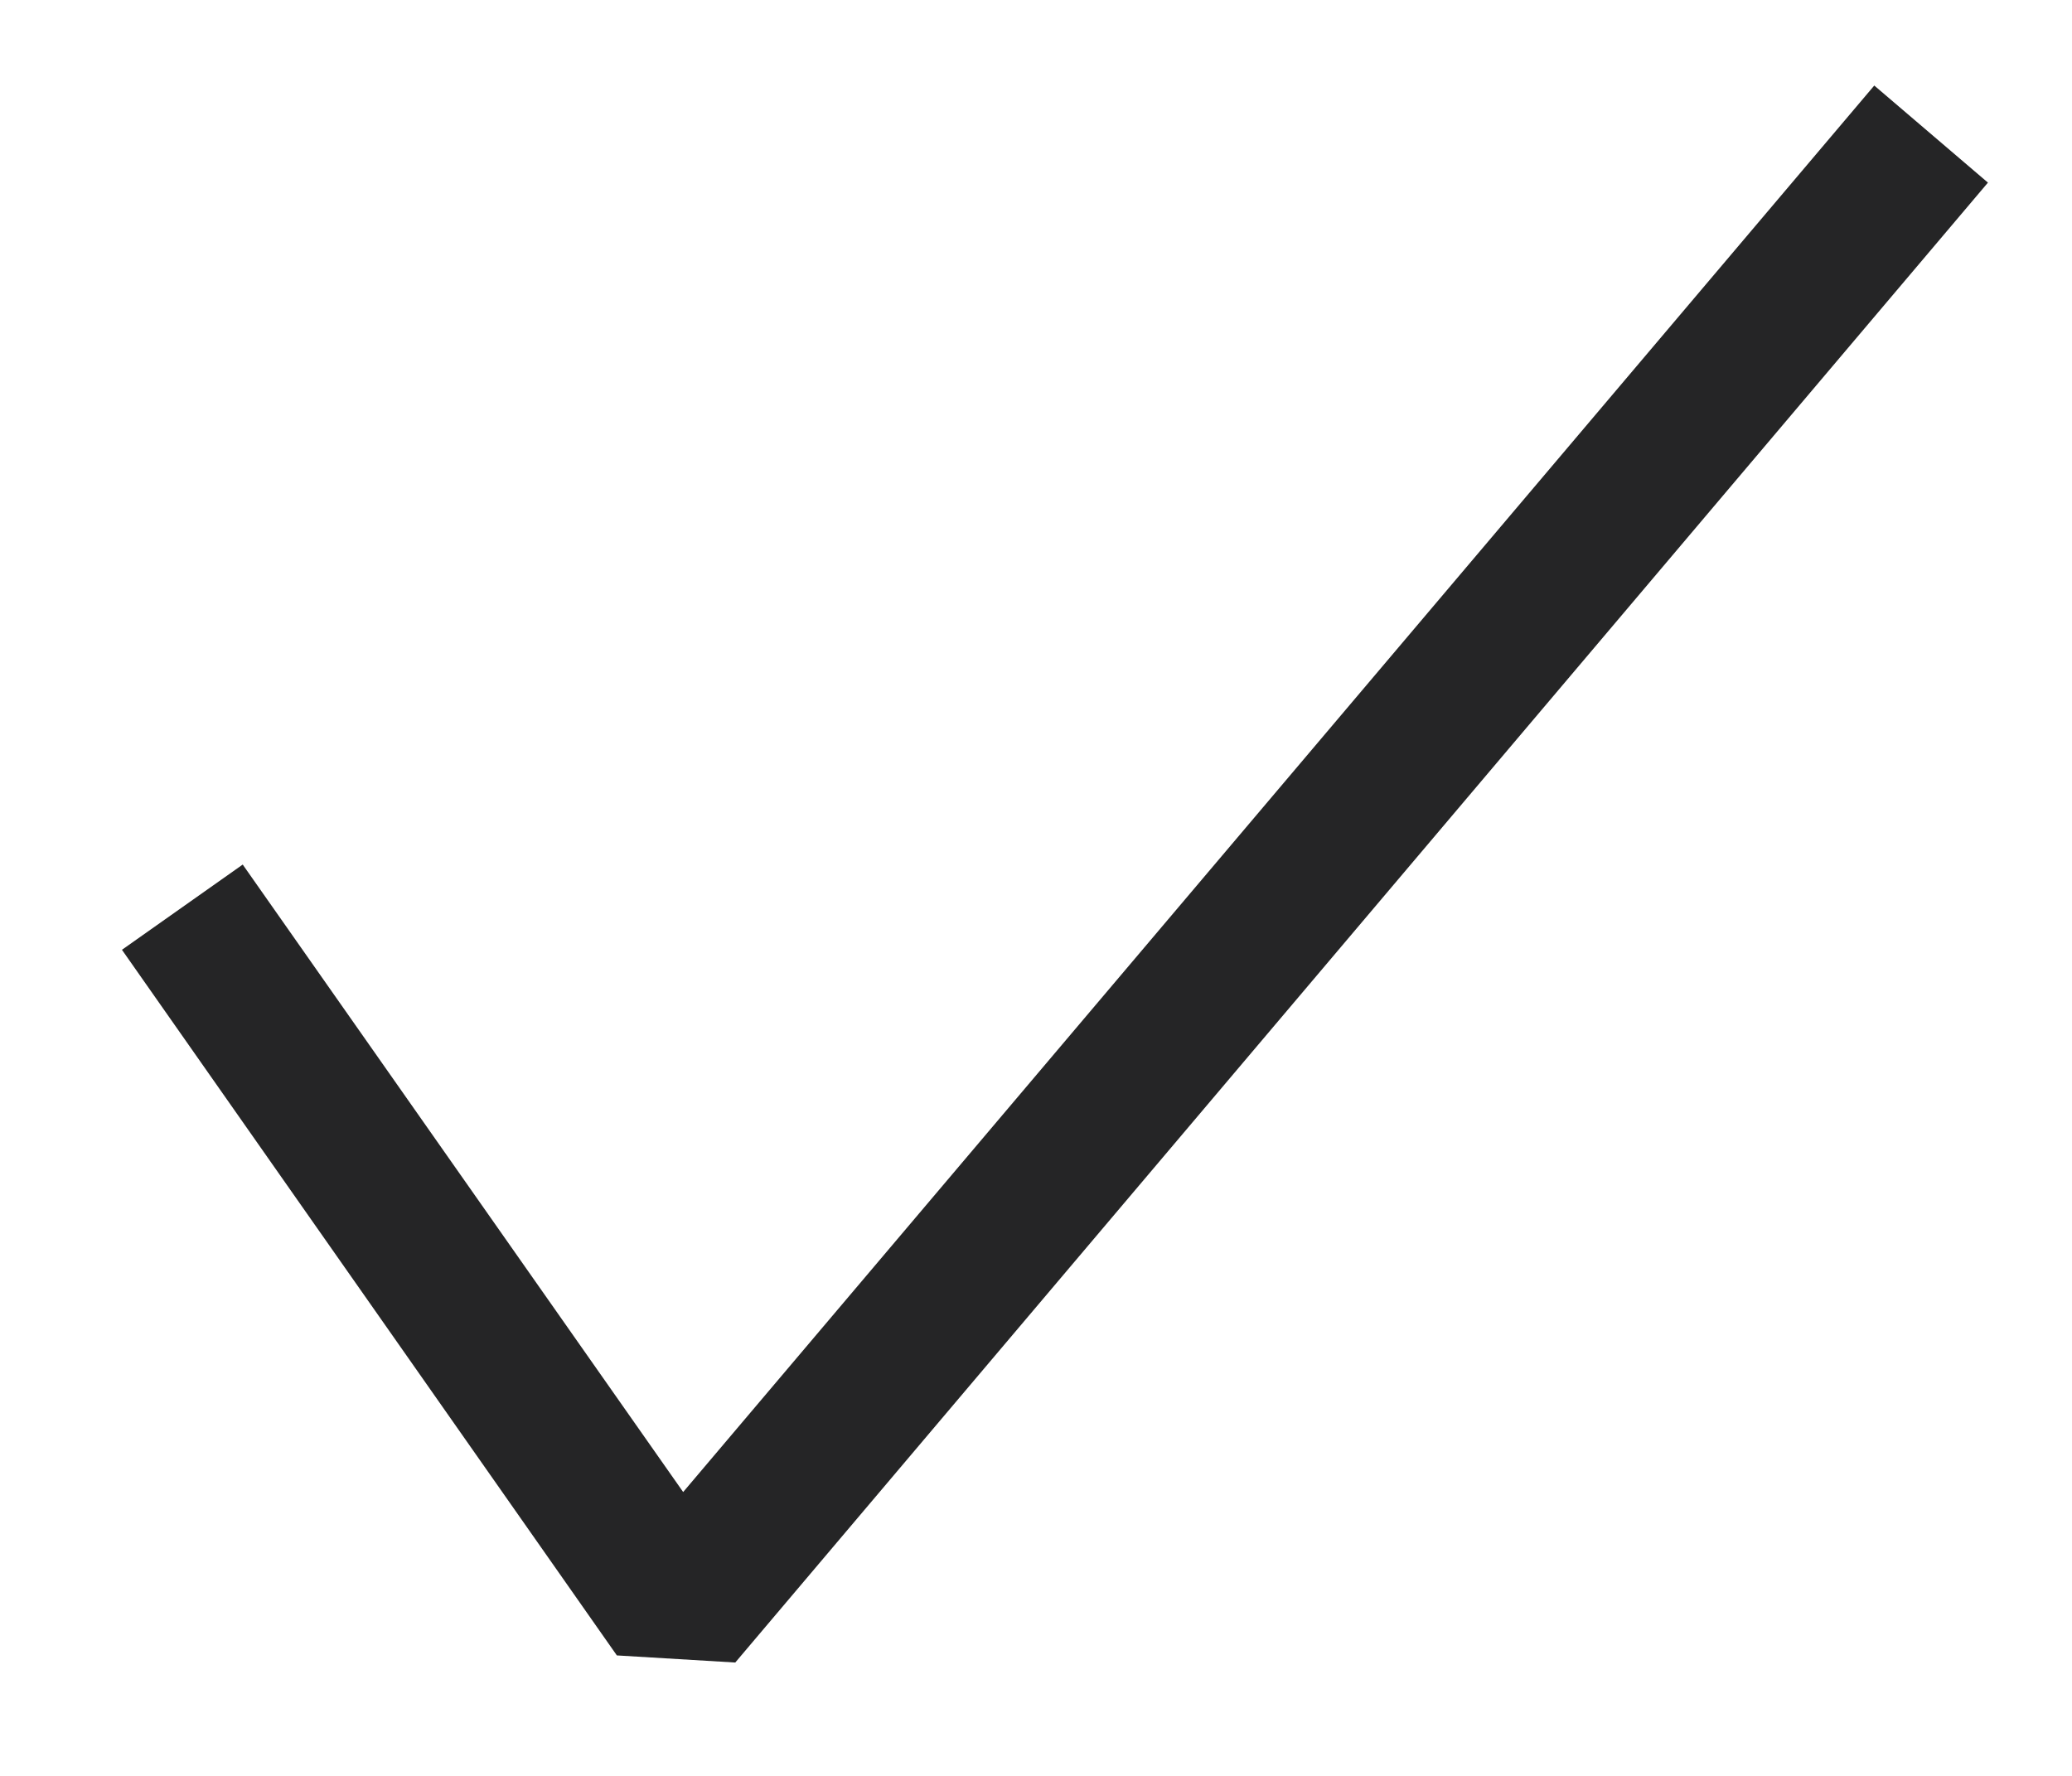
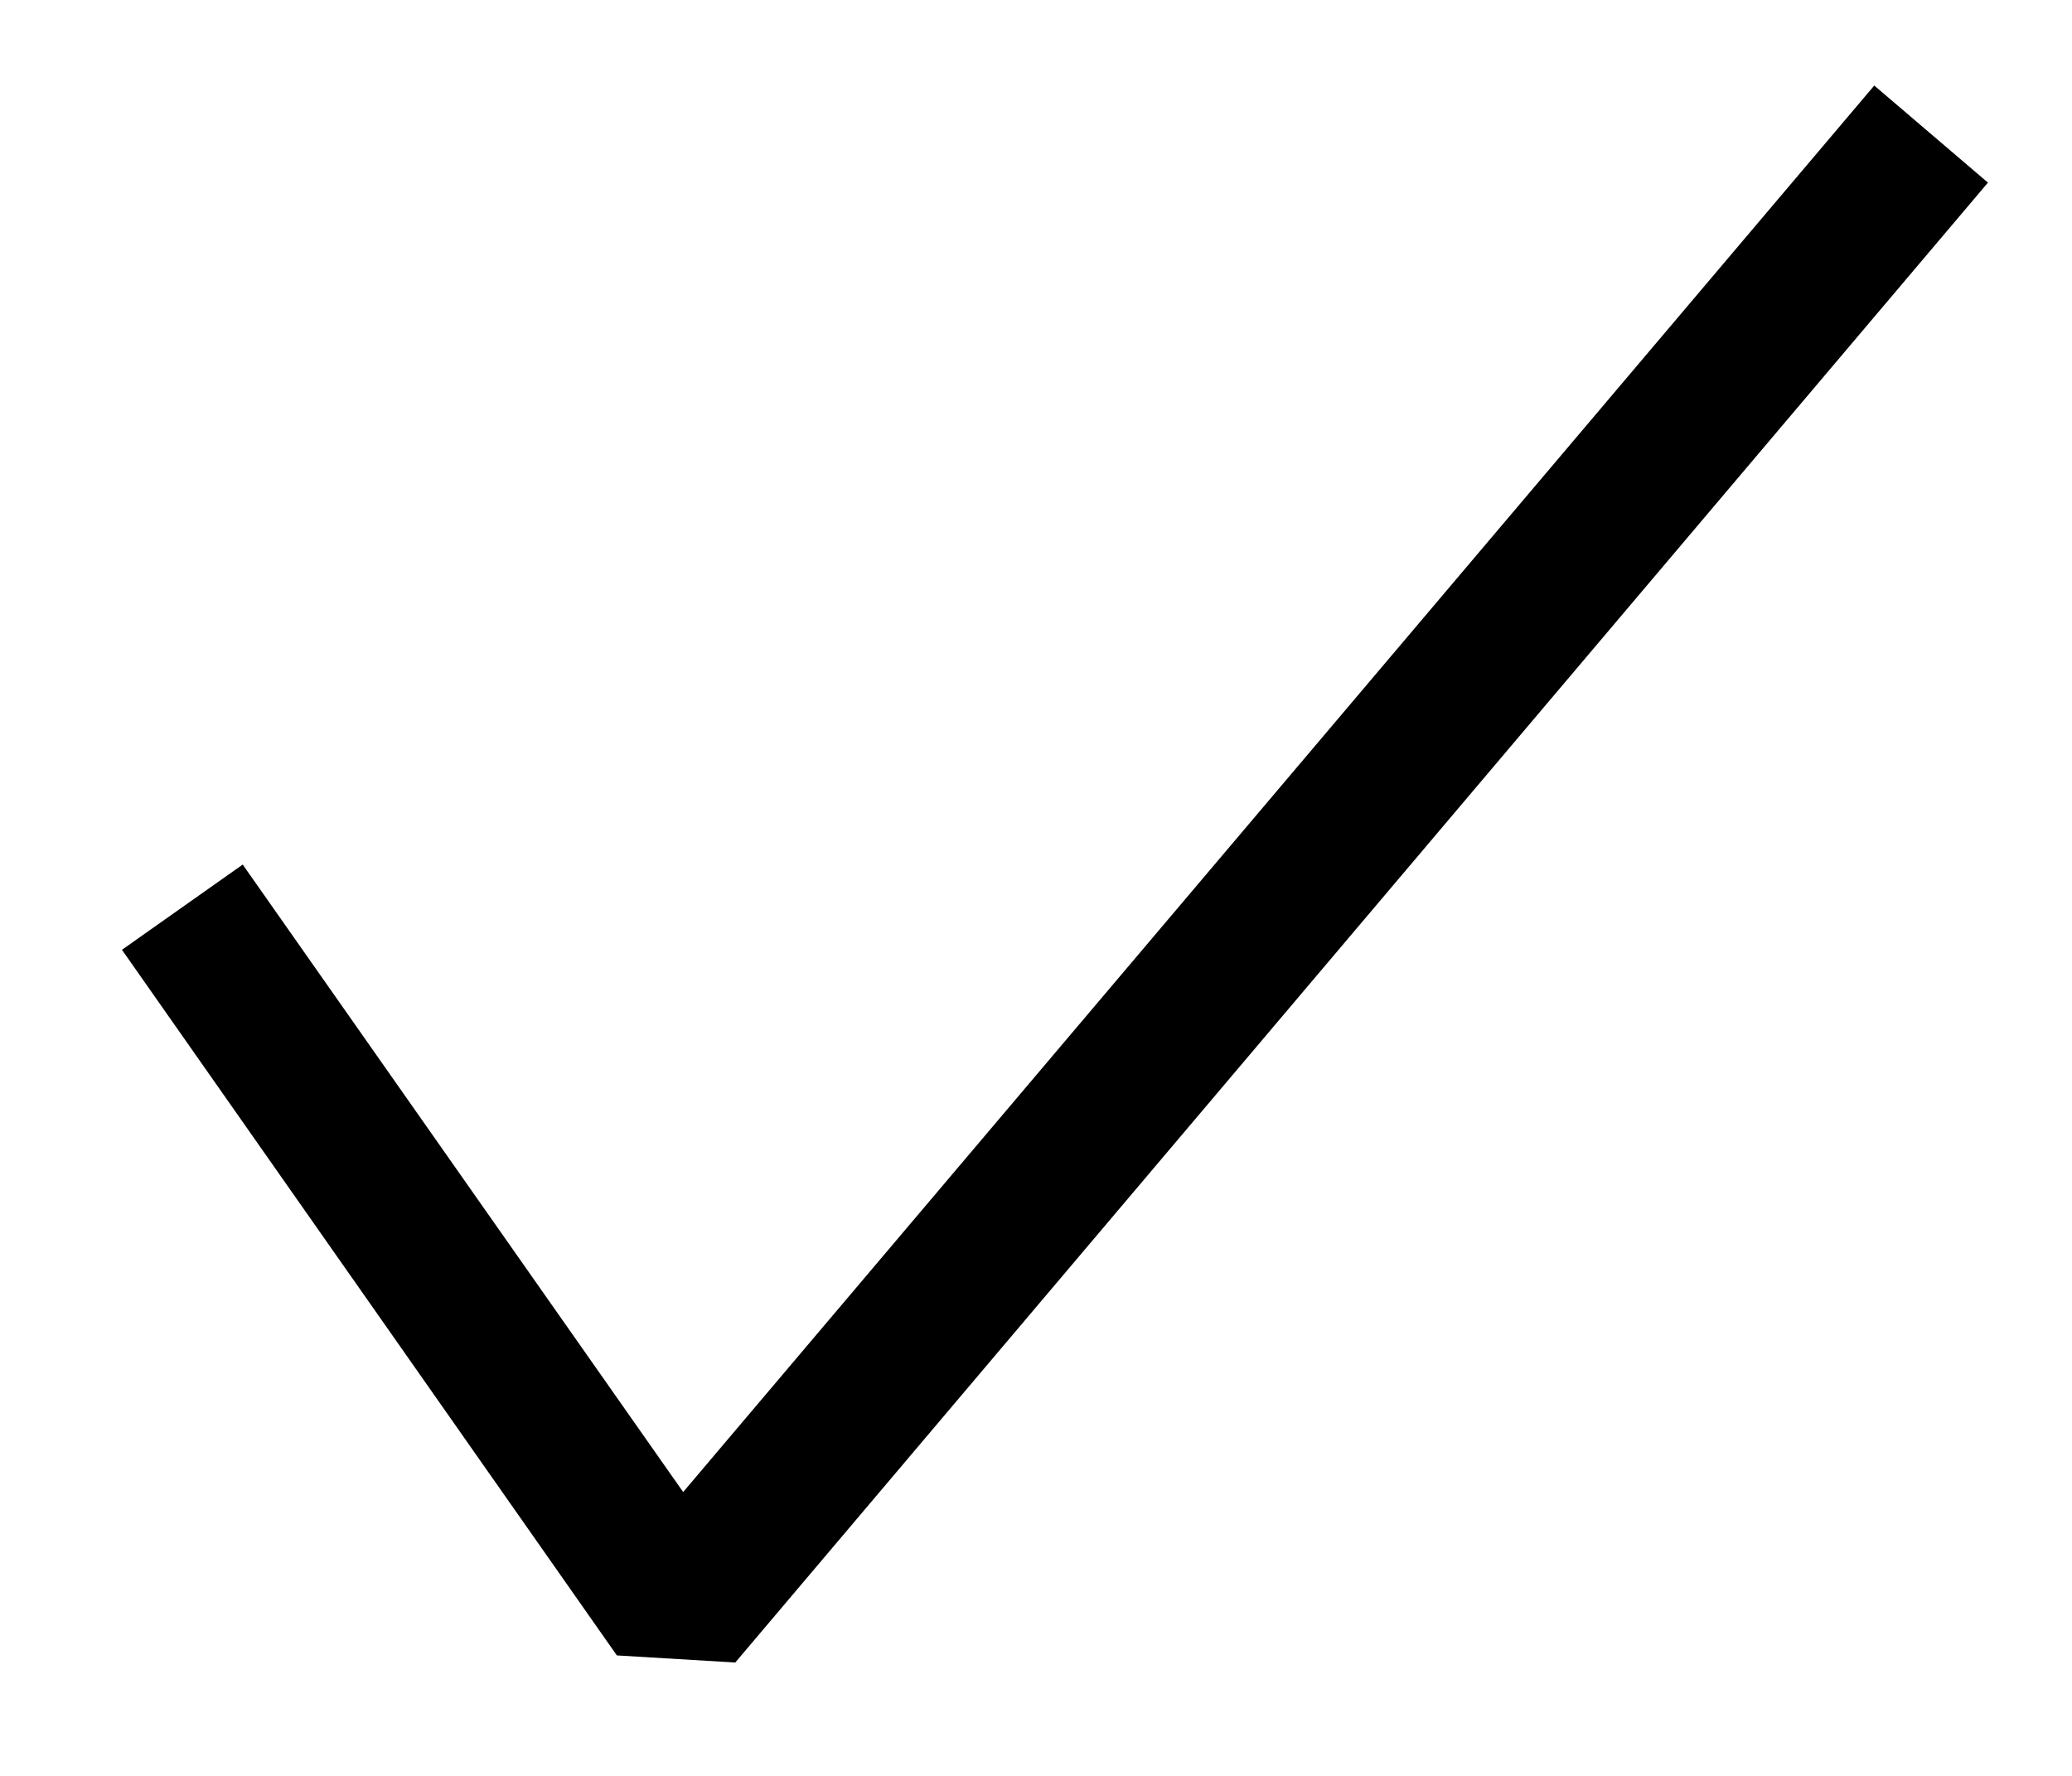
<svg xmlns="http://www.w3.org/2000/svg" width="14" height="12" viewBox="0 0 14 12" fill="none">
-   <path d="M13.432 1.234L4.968 11.234L4.168 11.186L0.824 6.418L1.64 5.842L4.616 10.082L12.664 0.578L13.432 1.234Z" fill="#252526" />
+   <path d="M13.432 1.234L4.968 11.234L4.168 11.186L0.824 6.418L1.64 5.842L4.616 10.082L12.664 0.578L13.432 1.234Z" fill="currentColor" />
</svg>
